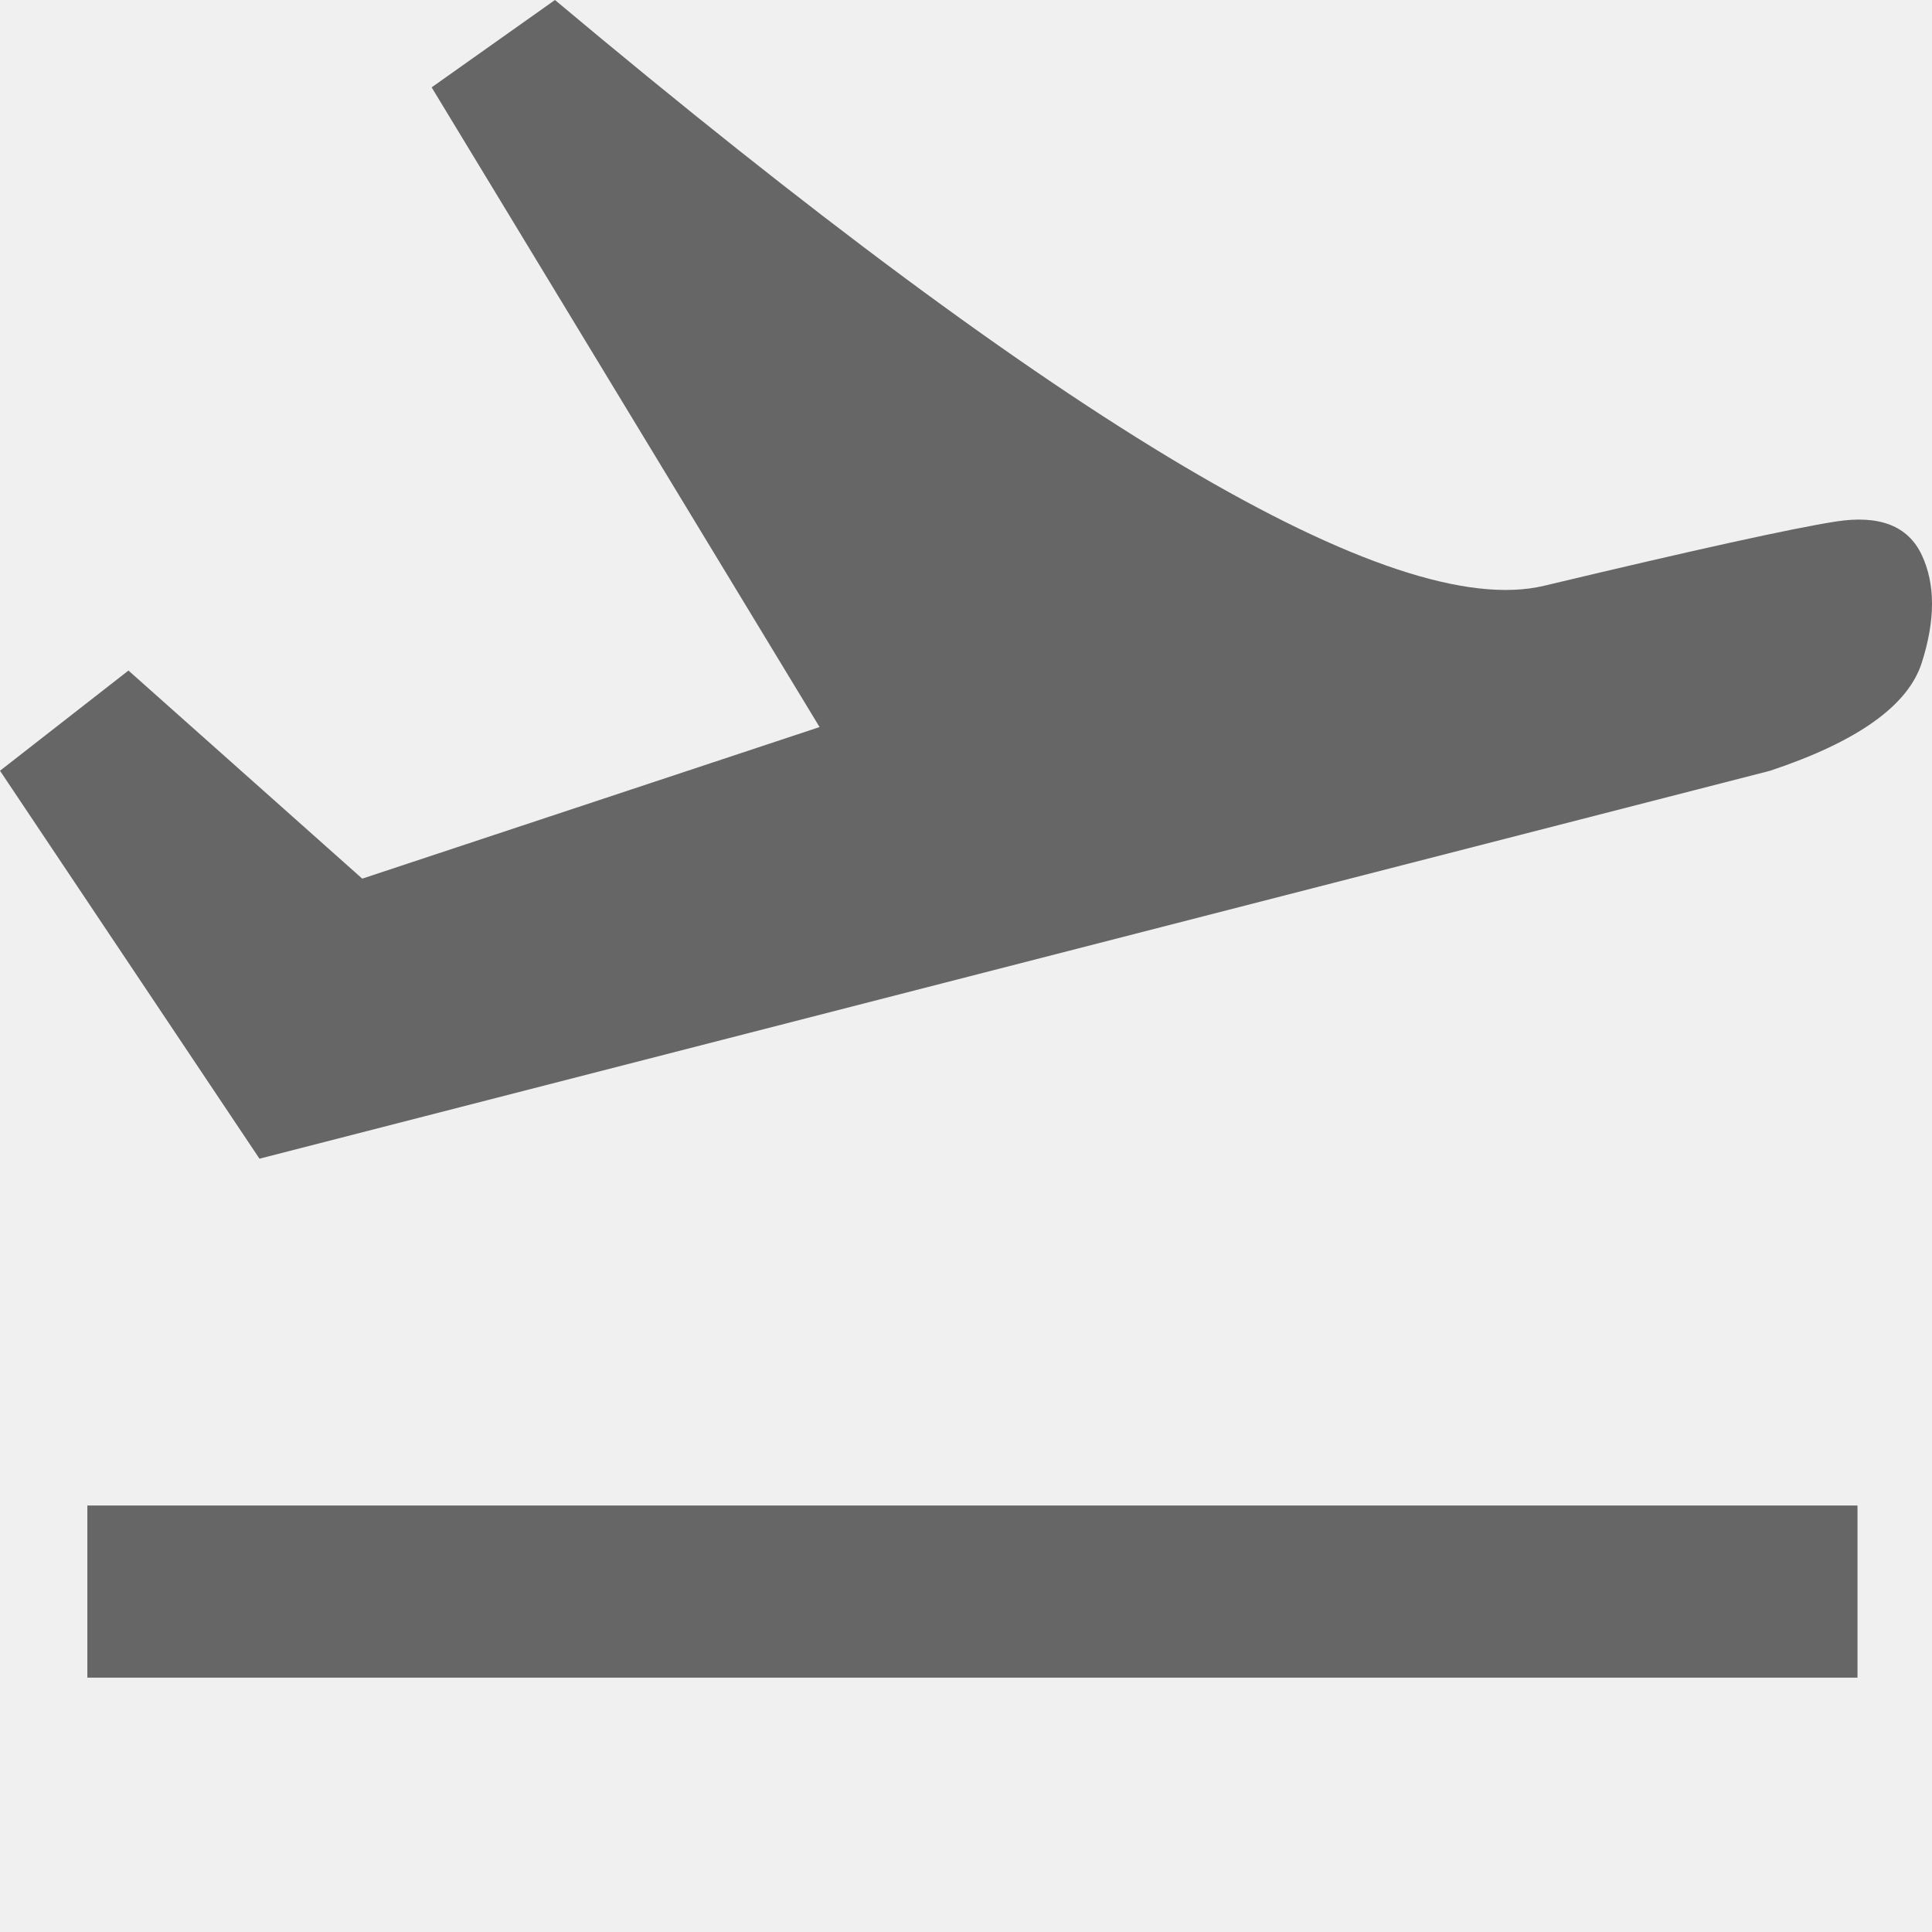
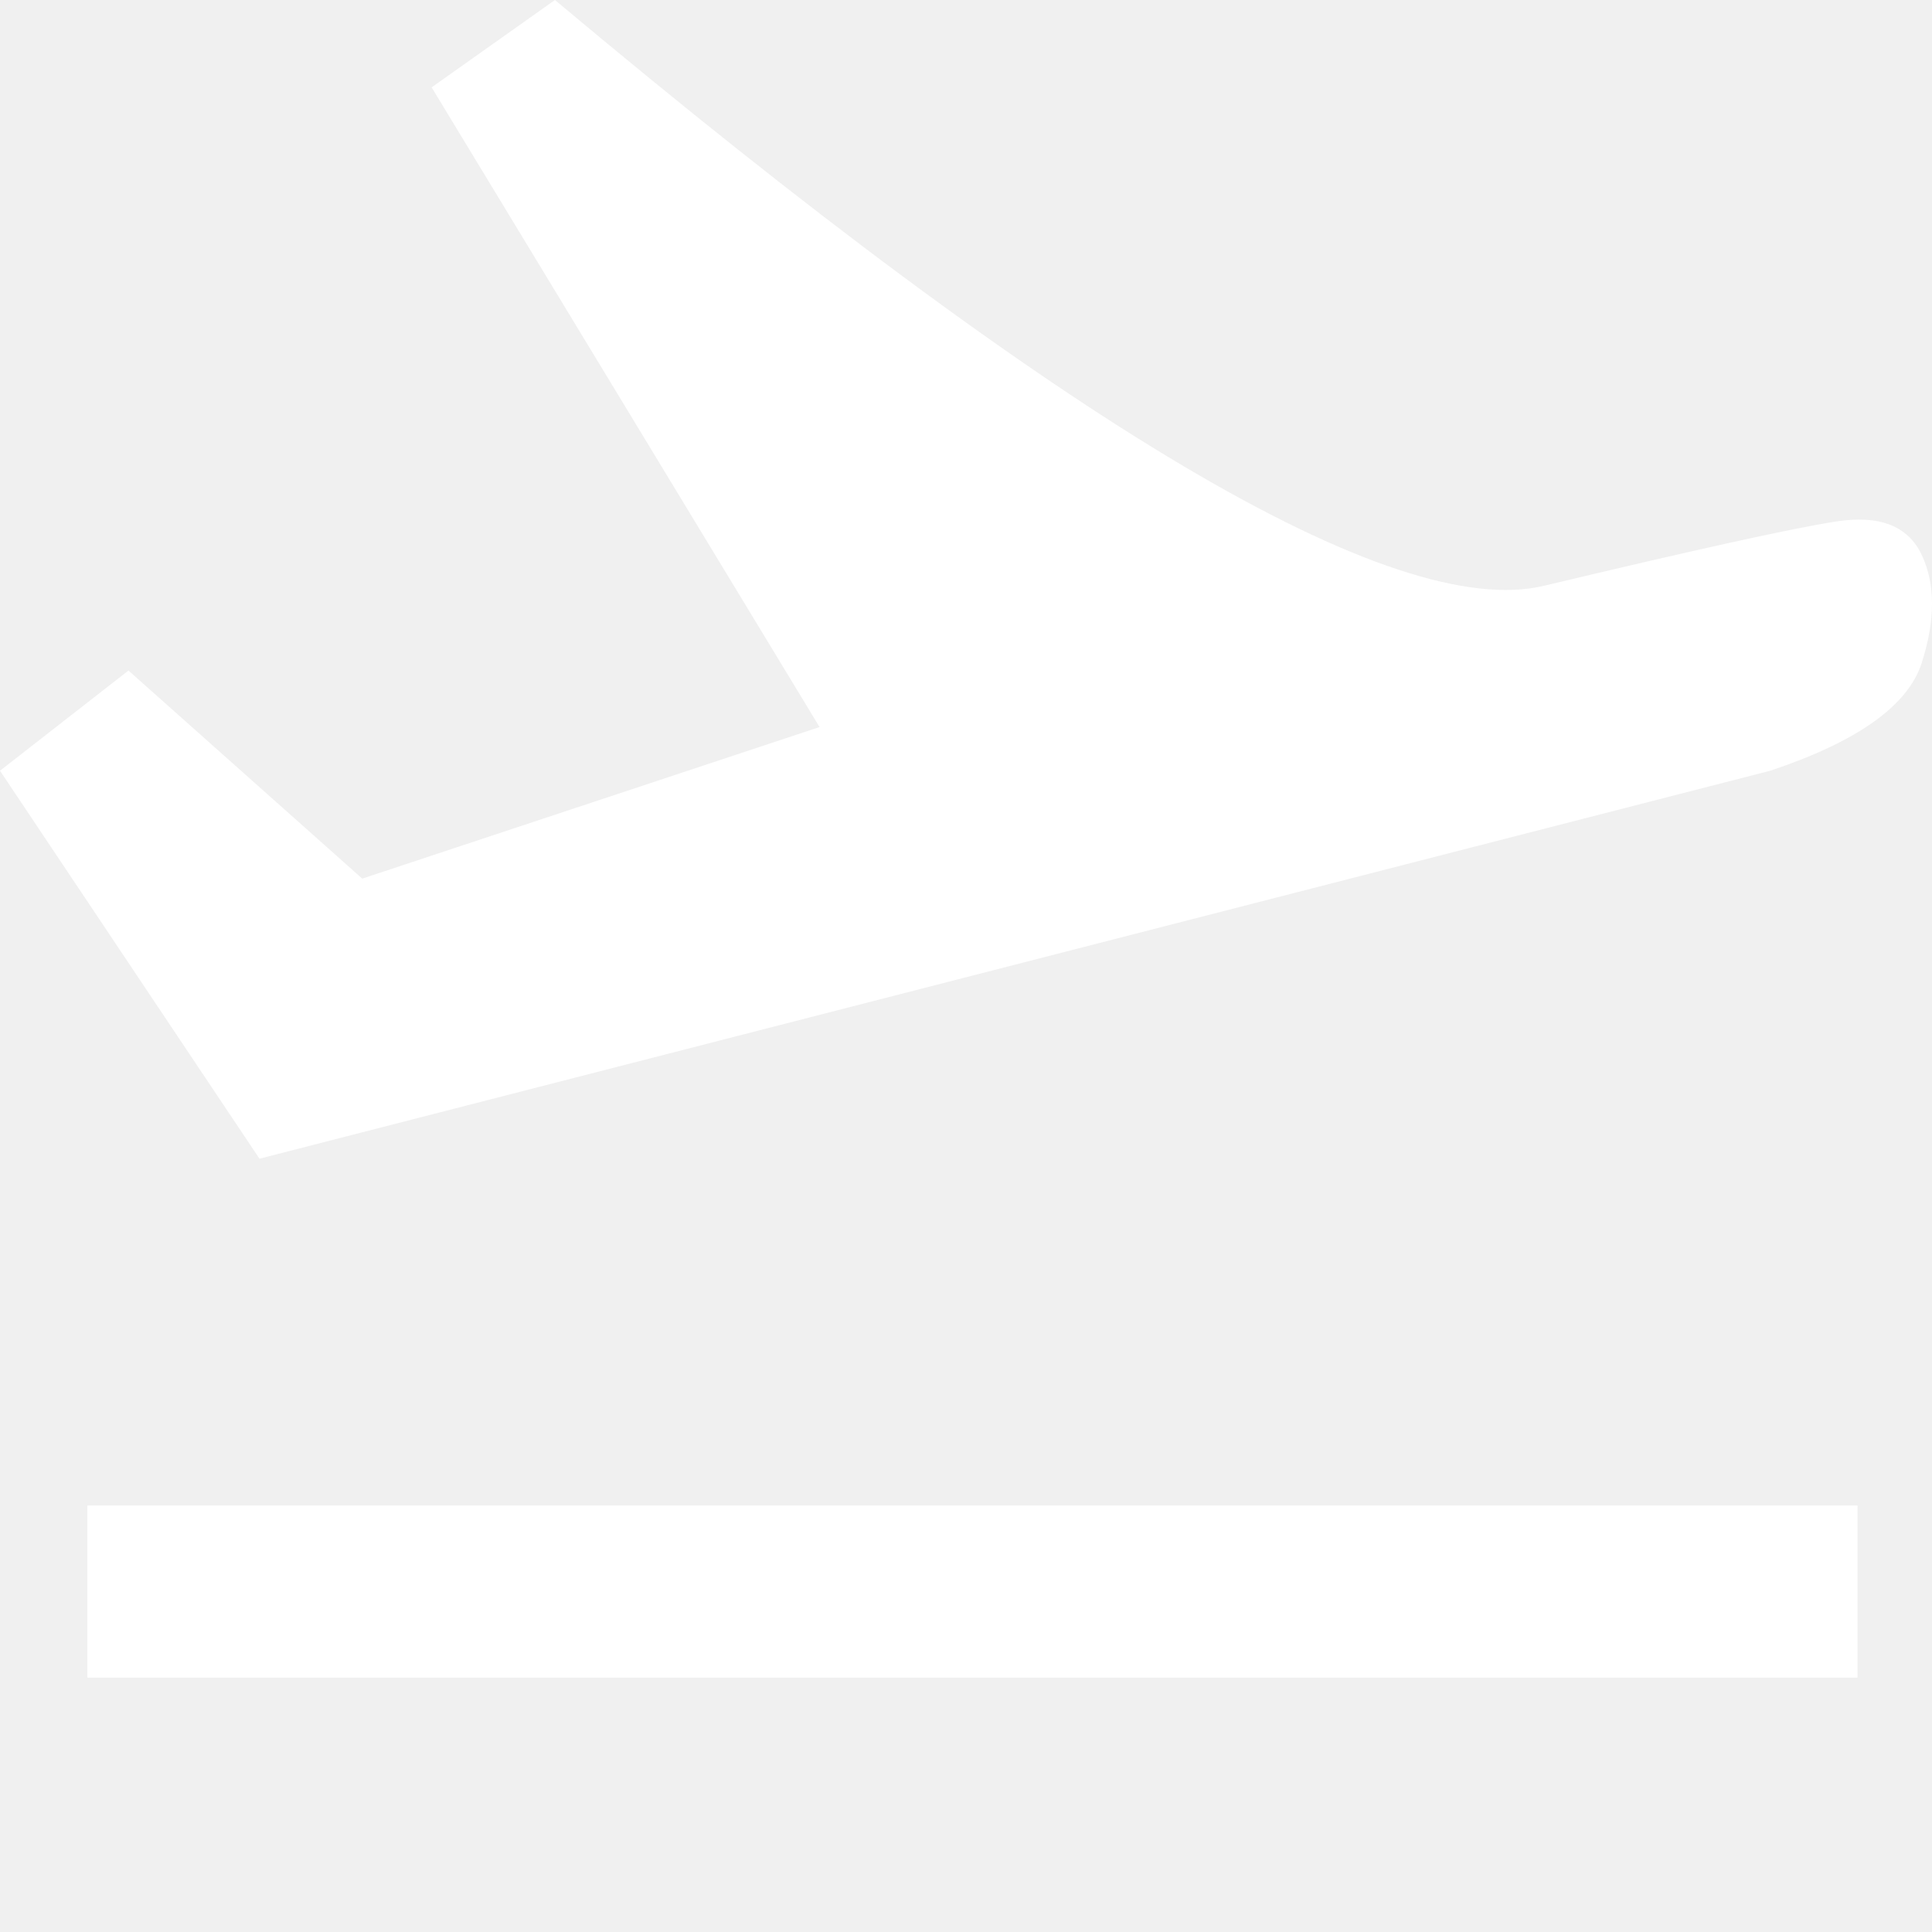
- <svg xmlns="http://www.w3.org/2000/svg" t="1553762505475" class="icon" style="" viewBox="0 0 1024 1024" version="1.1" p-id="5416" width="200" height="200">
+ <svg xmlns="http://www.w3.org/2000/svg" t="1553830545312" class="icon" style="" viewBox="0 0 1024 1024" version="1.1" p-id="3560" width="200" height="200">
  <defs>
    <style type="text/css" />
  </defs>
-   <path d="M434.38 385.36L192 465.7 68.09 355.4 0 408.51l137.53 205.62 800.68-205.62q69.45-23.15 80.35-57.19 10.89-34.04 0-57.19-10.9-23.15-45.62-17.7-34.72 5.44-154.55 34.04Q698.56 339.06 294.14 0l-65.36 46.3 205.61 339.06zM46.3 889.19h938.21v-91.23H46.3v91.23z" fill="#666666" p-id="5417" />
+   <path d="M434.38 385.36L192 465.7 68.09 355.4 0 408.51l137.53 205.62 800.68-205.62q69.45-23.15 80.35-57.19 10.89-34.04 0-57.19-10.9-23.15-45.62-17.7-34.72 5.44-154.55 34.04Q698.56 339.06 294.14 0l-65.36 46.3 205.61 339.06zM46.3 889.19h938.21v-91.23H46.3v91.23z" fill="#ffffff" p-id="3561" />
</svg>
